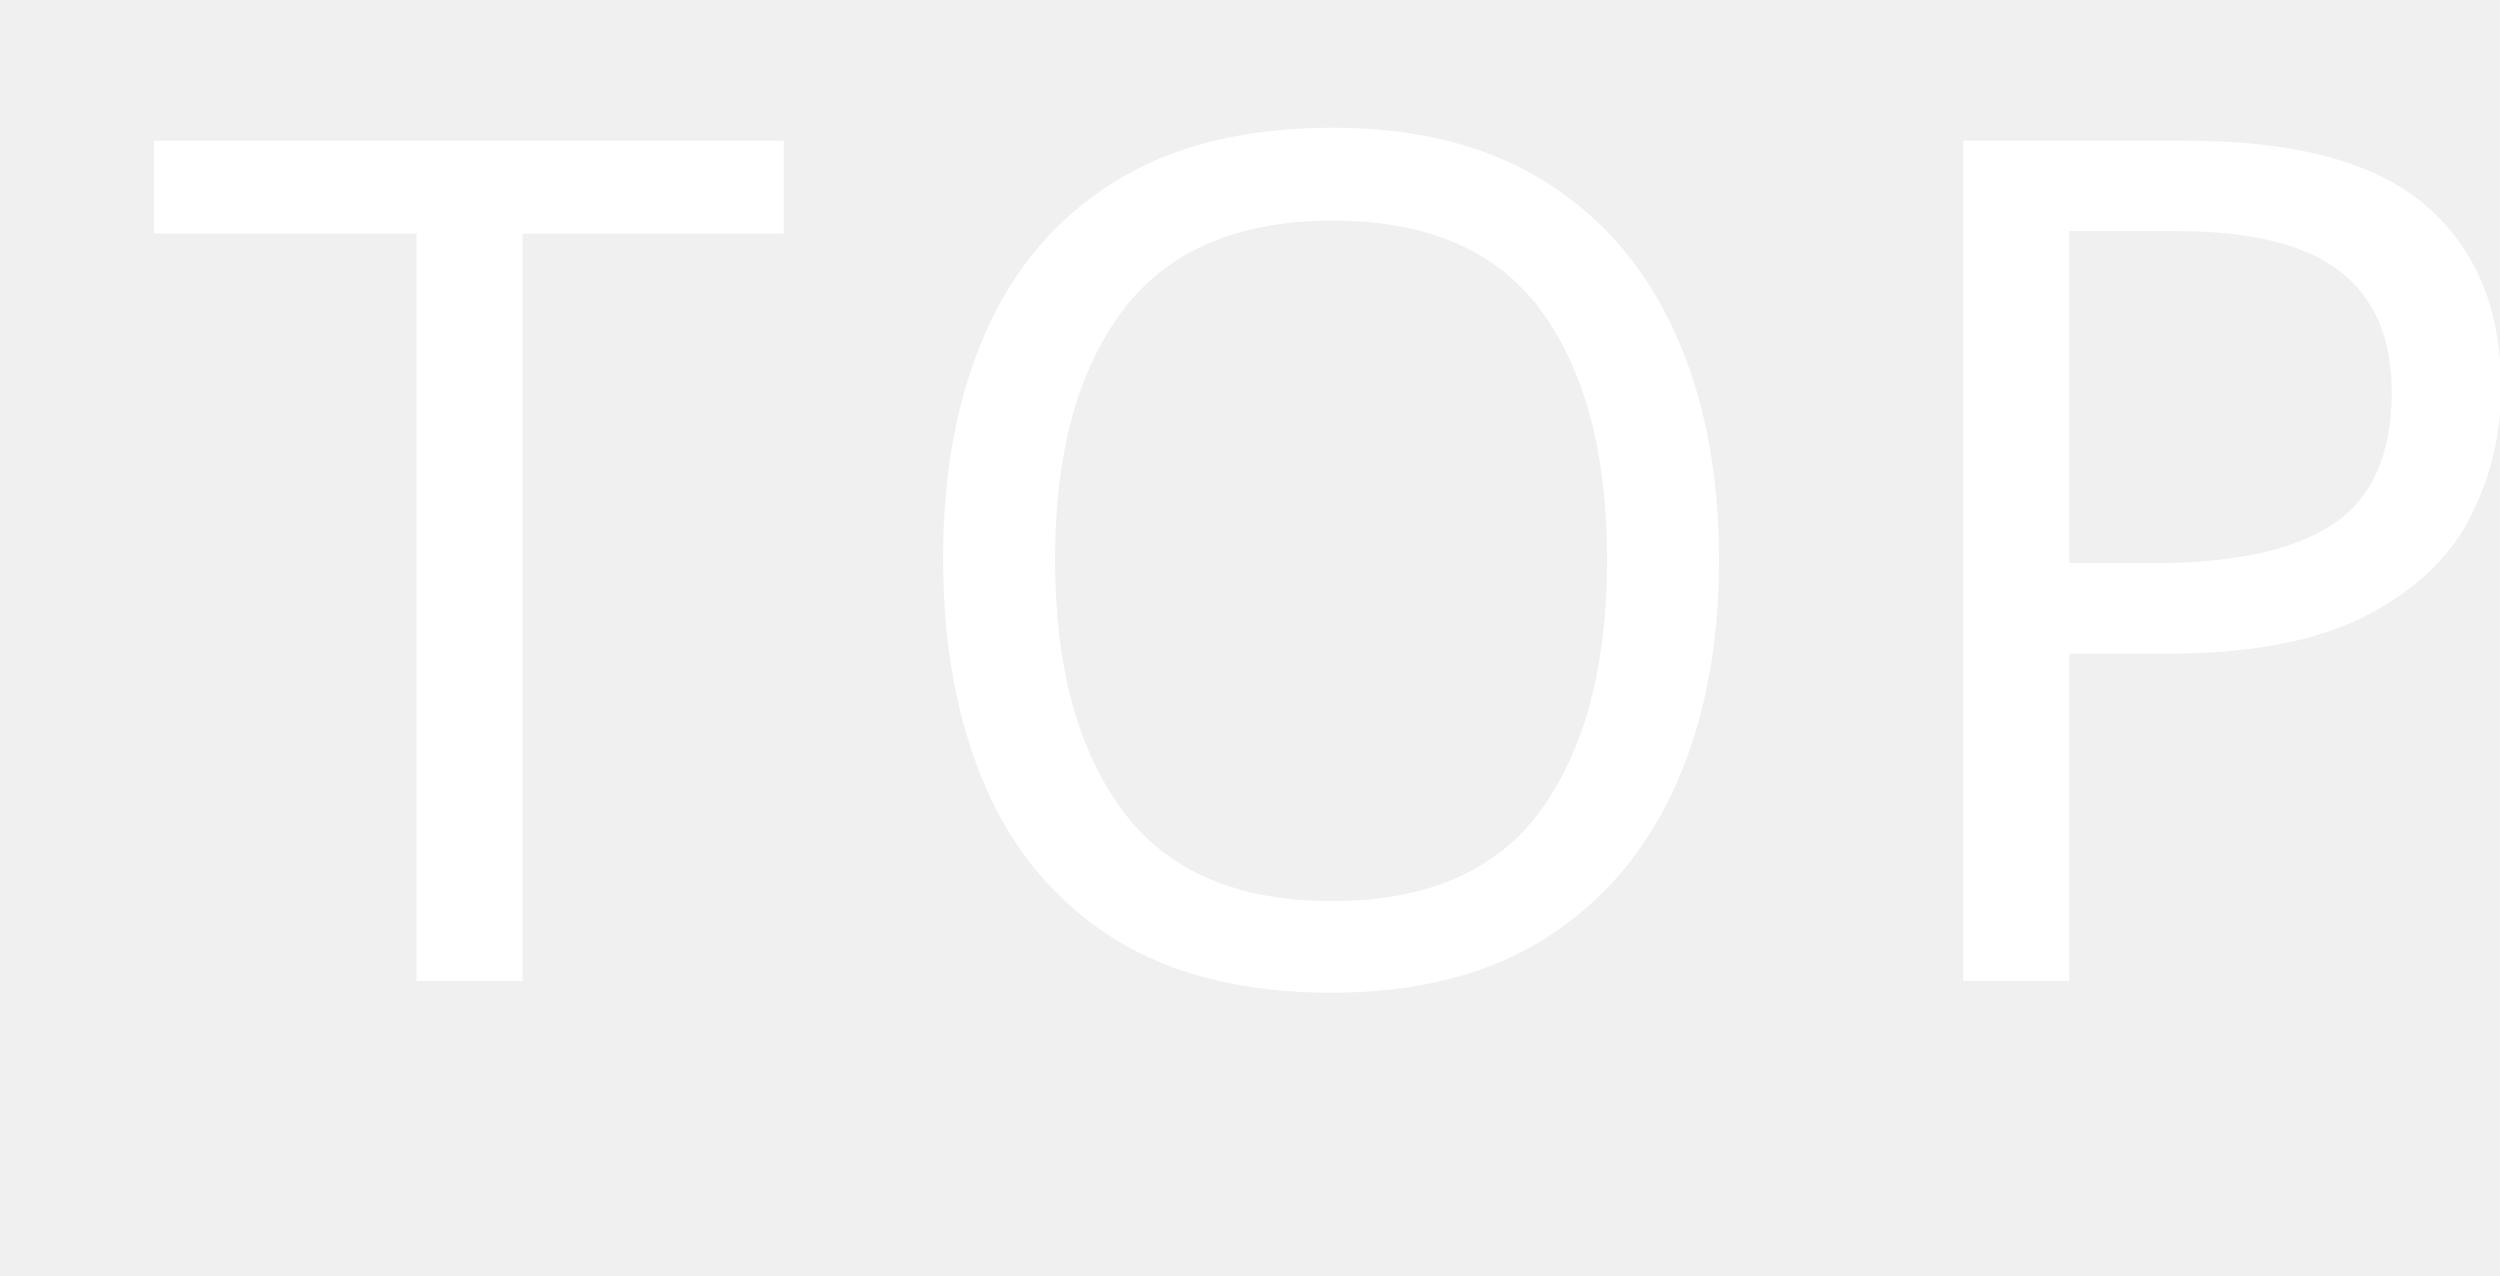
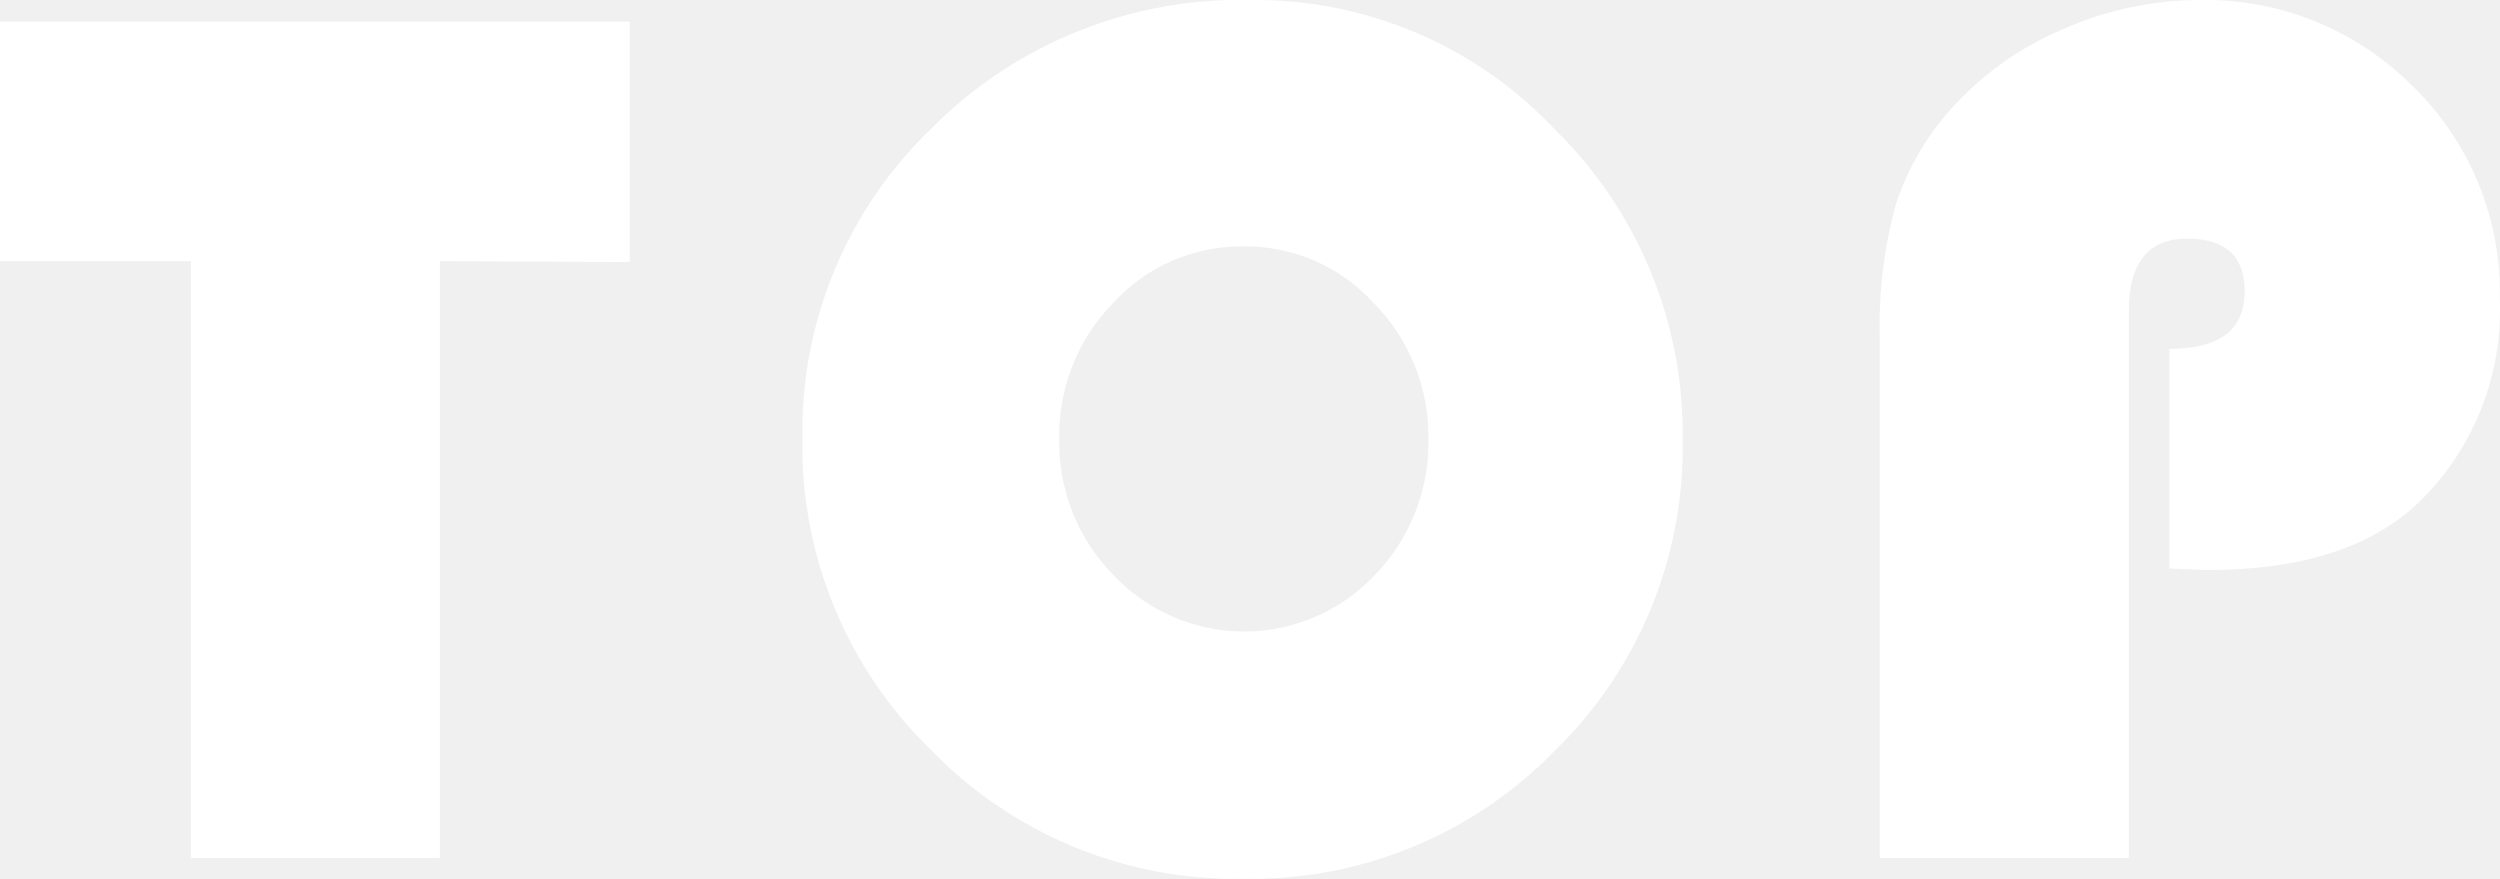
- <svg xmlns="http://www.w3.org/2000/svg" viewBox="0 0 123.19 62.84">
+ <svg xmlns="http://www.w3.org/2000/svg" viewBox="0 0 115.44 40.58">
  <defs>
-     <style>.cls-1{font-size:58px;fill:#fff;font-family:Bauhaus93, "Bauhaus 93";letter-spacing:0.1em;}.cls-2{letter-spacing:0.08em;}.cls-3{letter-spacing:0.12em;}</style>
+     <style>.cls-1{fill:#fff;}</style>
  </defs>
  <g id="レイヤー_2" data-name="レイヤー 2">
    <g id="レイヤー_1-2" data-name="レイヤー 1">
-       <text class="cls-1" transform="translate(7.01 48.34)">T<tspan class="cls-2" x="35.93" y="0">O</tspan>
-         <tspan class="cls-3" x="84.11" y="0">P</tspan>
-       </text>
+       <path class="cls-1" d="M20.31,12.06V39.62H8.81V12.06H0V1H29.08v11.1Z" />
+       <path class="cls-1" d="M57.74,0A19,19,0,0,1,71.82,6a19.66,19.66,0,0,1,5.88,14.3,19.55,19.55,0,0,1-5.92,14.38A19.55,19.55,0,0,1,57.4,40.58,19.57,19.57,0,0,1,43,34.64a19.57,19.57,0,0,1-5.95-14.36,19.42,19.42,0,0,1,6-14.39A20.09,20.09,0,0,1,57.74,0ZM57.4,11.38a8,8,0,0,0-6,2.61,8.77,8.77,0,0,0-2.49,6.29,8.73,8.73,0,0,0,2.51,6.28,8.29,8.29,0,0,0,12.06,0,8.8,8.8,0,0,0,2.48-6.3A8.76,8.76,0,0,0,63.44,14,8,8,0,0,0,57.4,11.38Z" />
+       <path class="cls-1" d="M100.17,26.25V16.11c2.32,0,3.48-.88,3.48-2.66,0-1.62-.88-2.43-2.66-2.43s-2.69,1.11-2.69,3.34V39.62H86.8V15.55a20.89,20.89,0,0,1,.75-6.13A12.23,12.23,0,0,1,90.12,5a14.48,14.48,0,0,1,5.09-3.63A15.66,15.66,0,0,1,101.53,0a13.53,13.53,0,0,1,9.9,4,13.29,13.29,0,0,1,4,9.83,12.36,12.36,0,0,1-3.6,9.23q-3.28,3.27-9.91,3.26Z" />
    </g>
  </g>
</svg>
